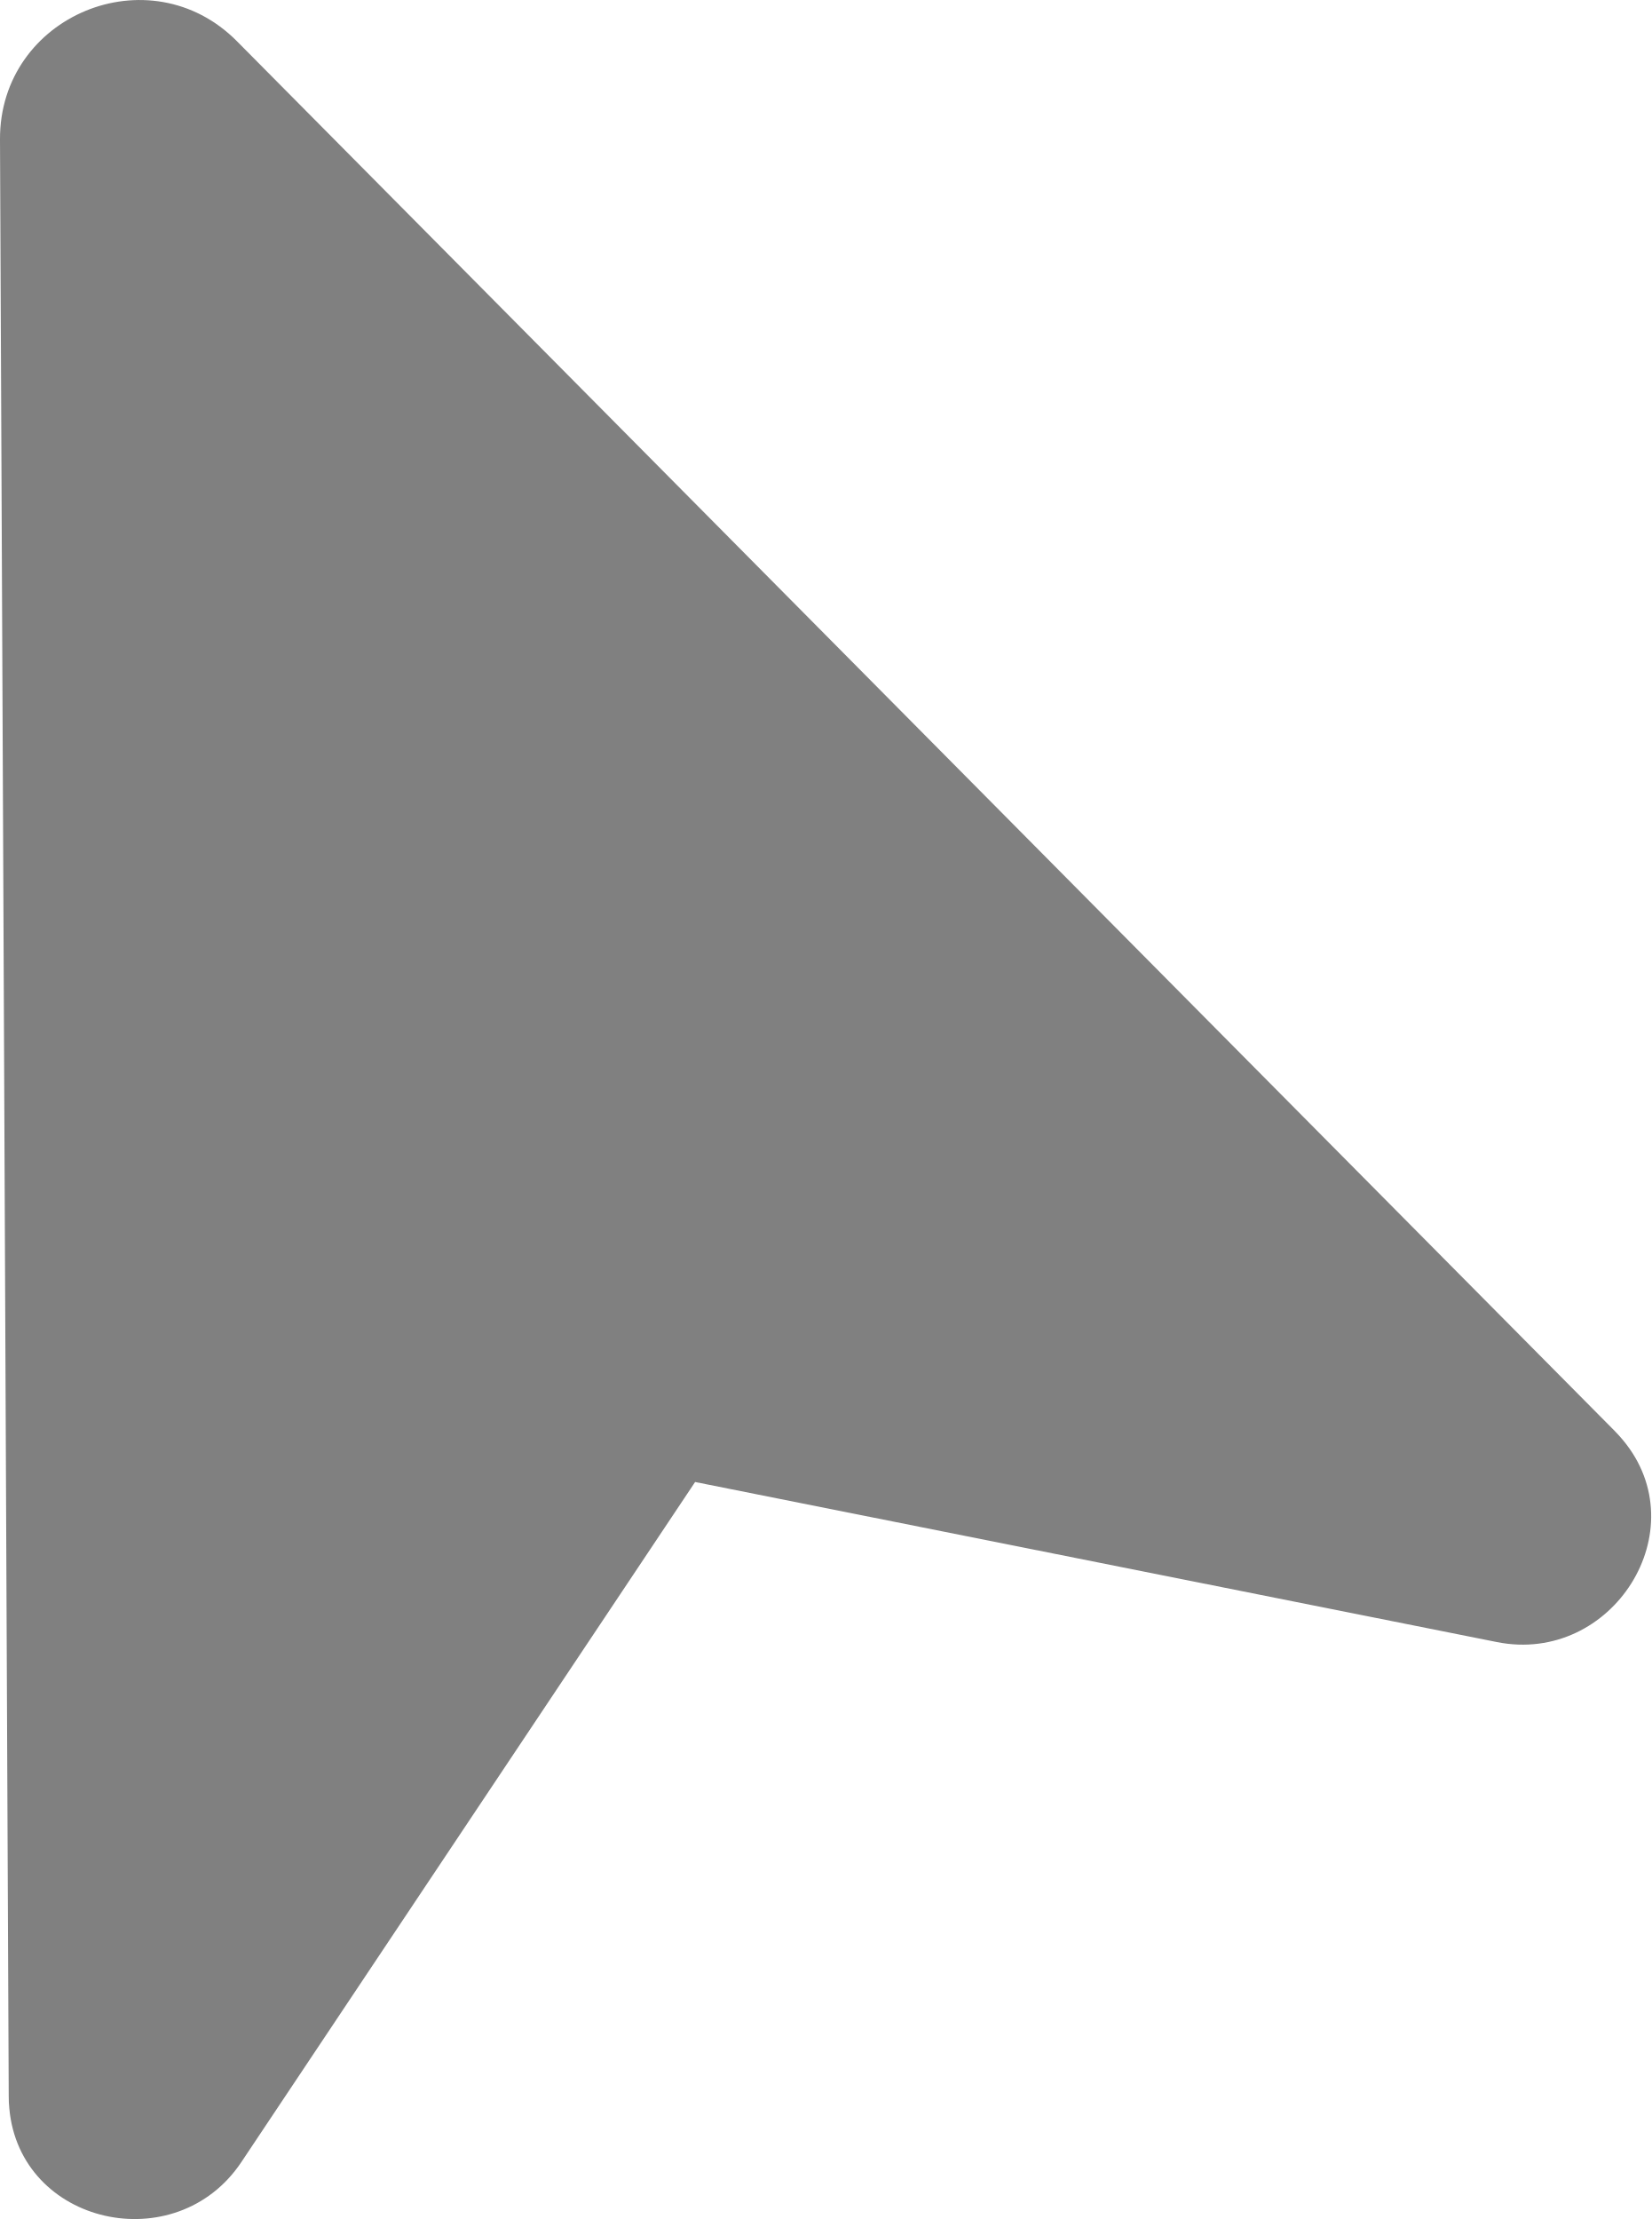
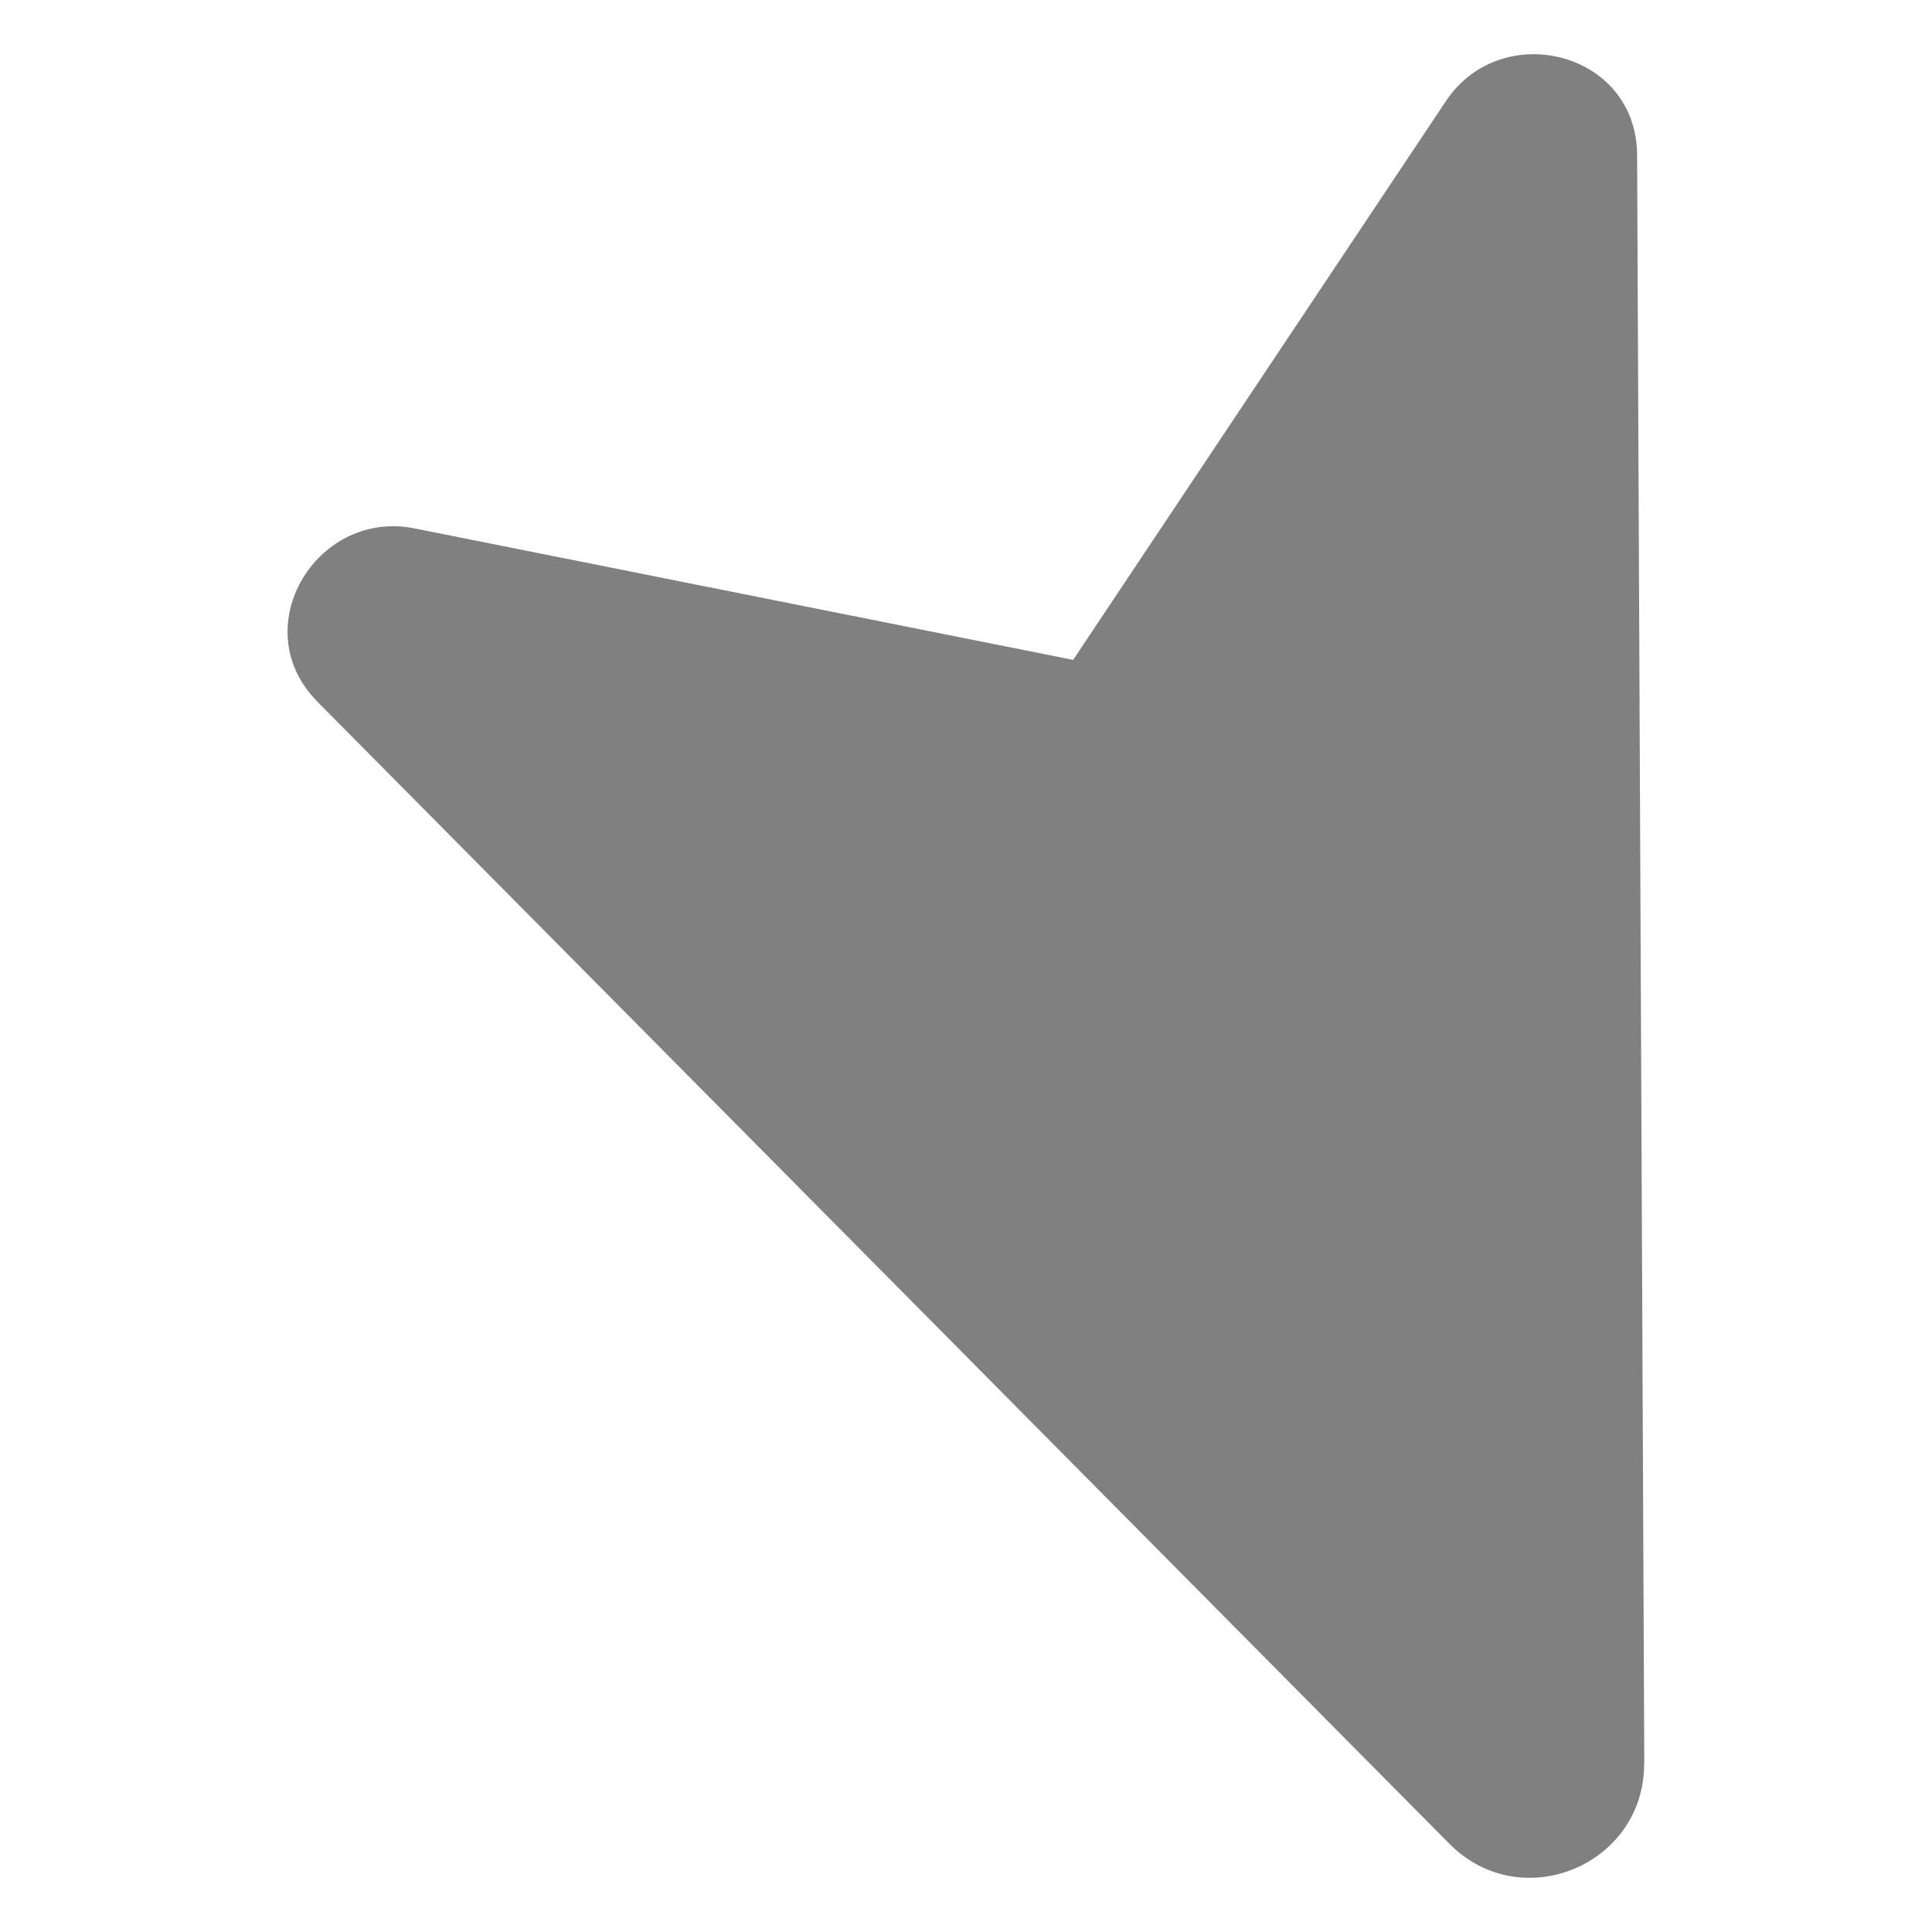
- <svg xmlns="http://www.w3.org/2000/svg" id="Layer_2" data-name="Layer 2" viewBox="0 0 117.27 157.62">
+ <svg xmlns="http://www.w3.org/2000/svg" id="Layer_2" viewBox="0 0 167 167">
  <defs>
-     <style>
-       .cls-1 {
-         fill: gray;
-       }
-     </style>
+     <style>.cls-1{fill:gray;}.cls-2{fill:none;}</style>
  </defs>
-   <g id="Layer_2-2" data-name="Layer 2">
-     <path class="cls-1" d="m0,9.91l.62,138.98c0,.29.01.58.04.86.74,8.31,11.85,10.77,16.48,3.83l32.23-48.31,56.95,11.37c8.18,1.63,14.29-7.96,8.94-14.36-.18-.22-.38-.43-.58-.64L16.83,2.93C10.63-3.32-.04,1.1,0,9.91Z" />
+   <g id="Layer_3">
+     <path class="cls-1" d="m142.13,152.4l-.62-138.98c0-.29-.01-.58-.04-.86-.74-8.31-11.85-10.77-16.48-3.83l-32.23,48.31-56.95-11.37c-8.18-1.63-14.29,7.96-8.94,14.36.18.22.38.43.58.64l97.84,98.71c6.2,6.26,16.87,1.84,16.83-6.97Z" />
+     <rect class="cls-2" width="167" height="167" />
  </g>
</svg>
